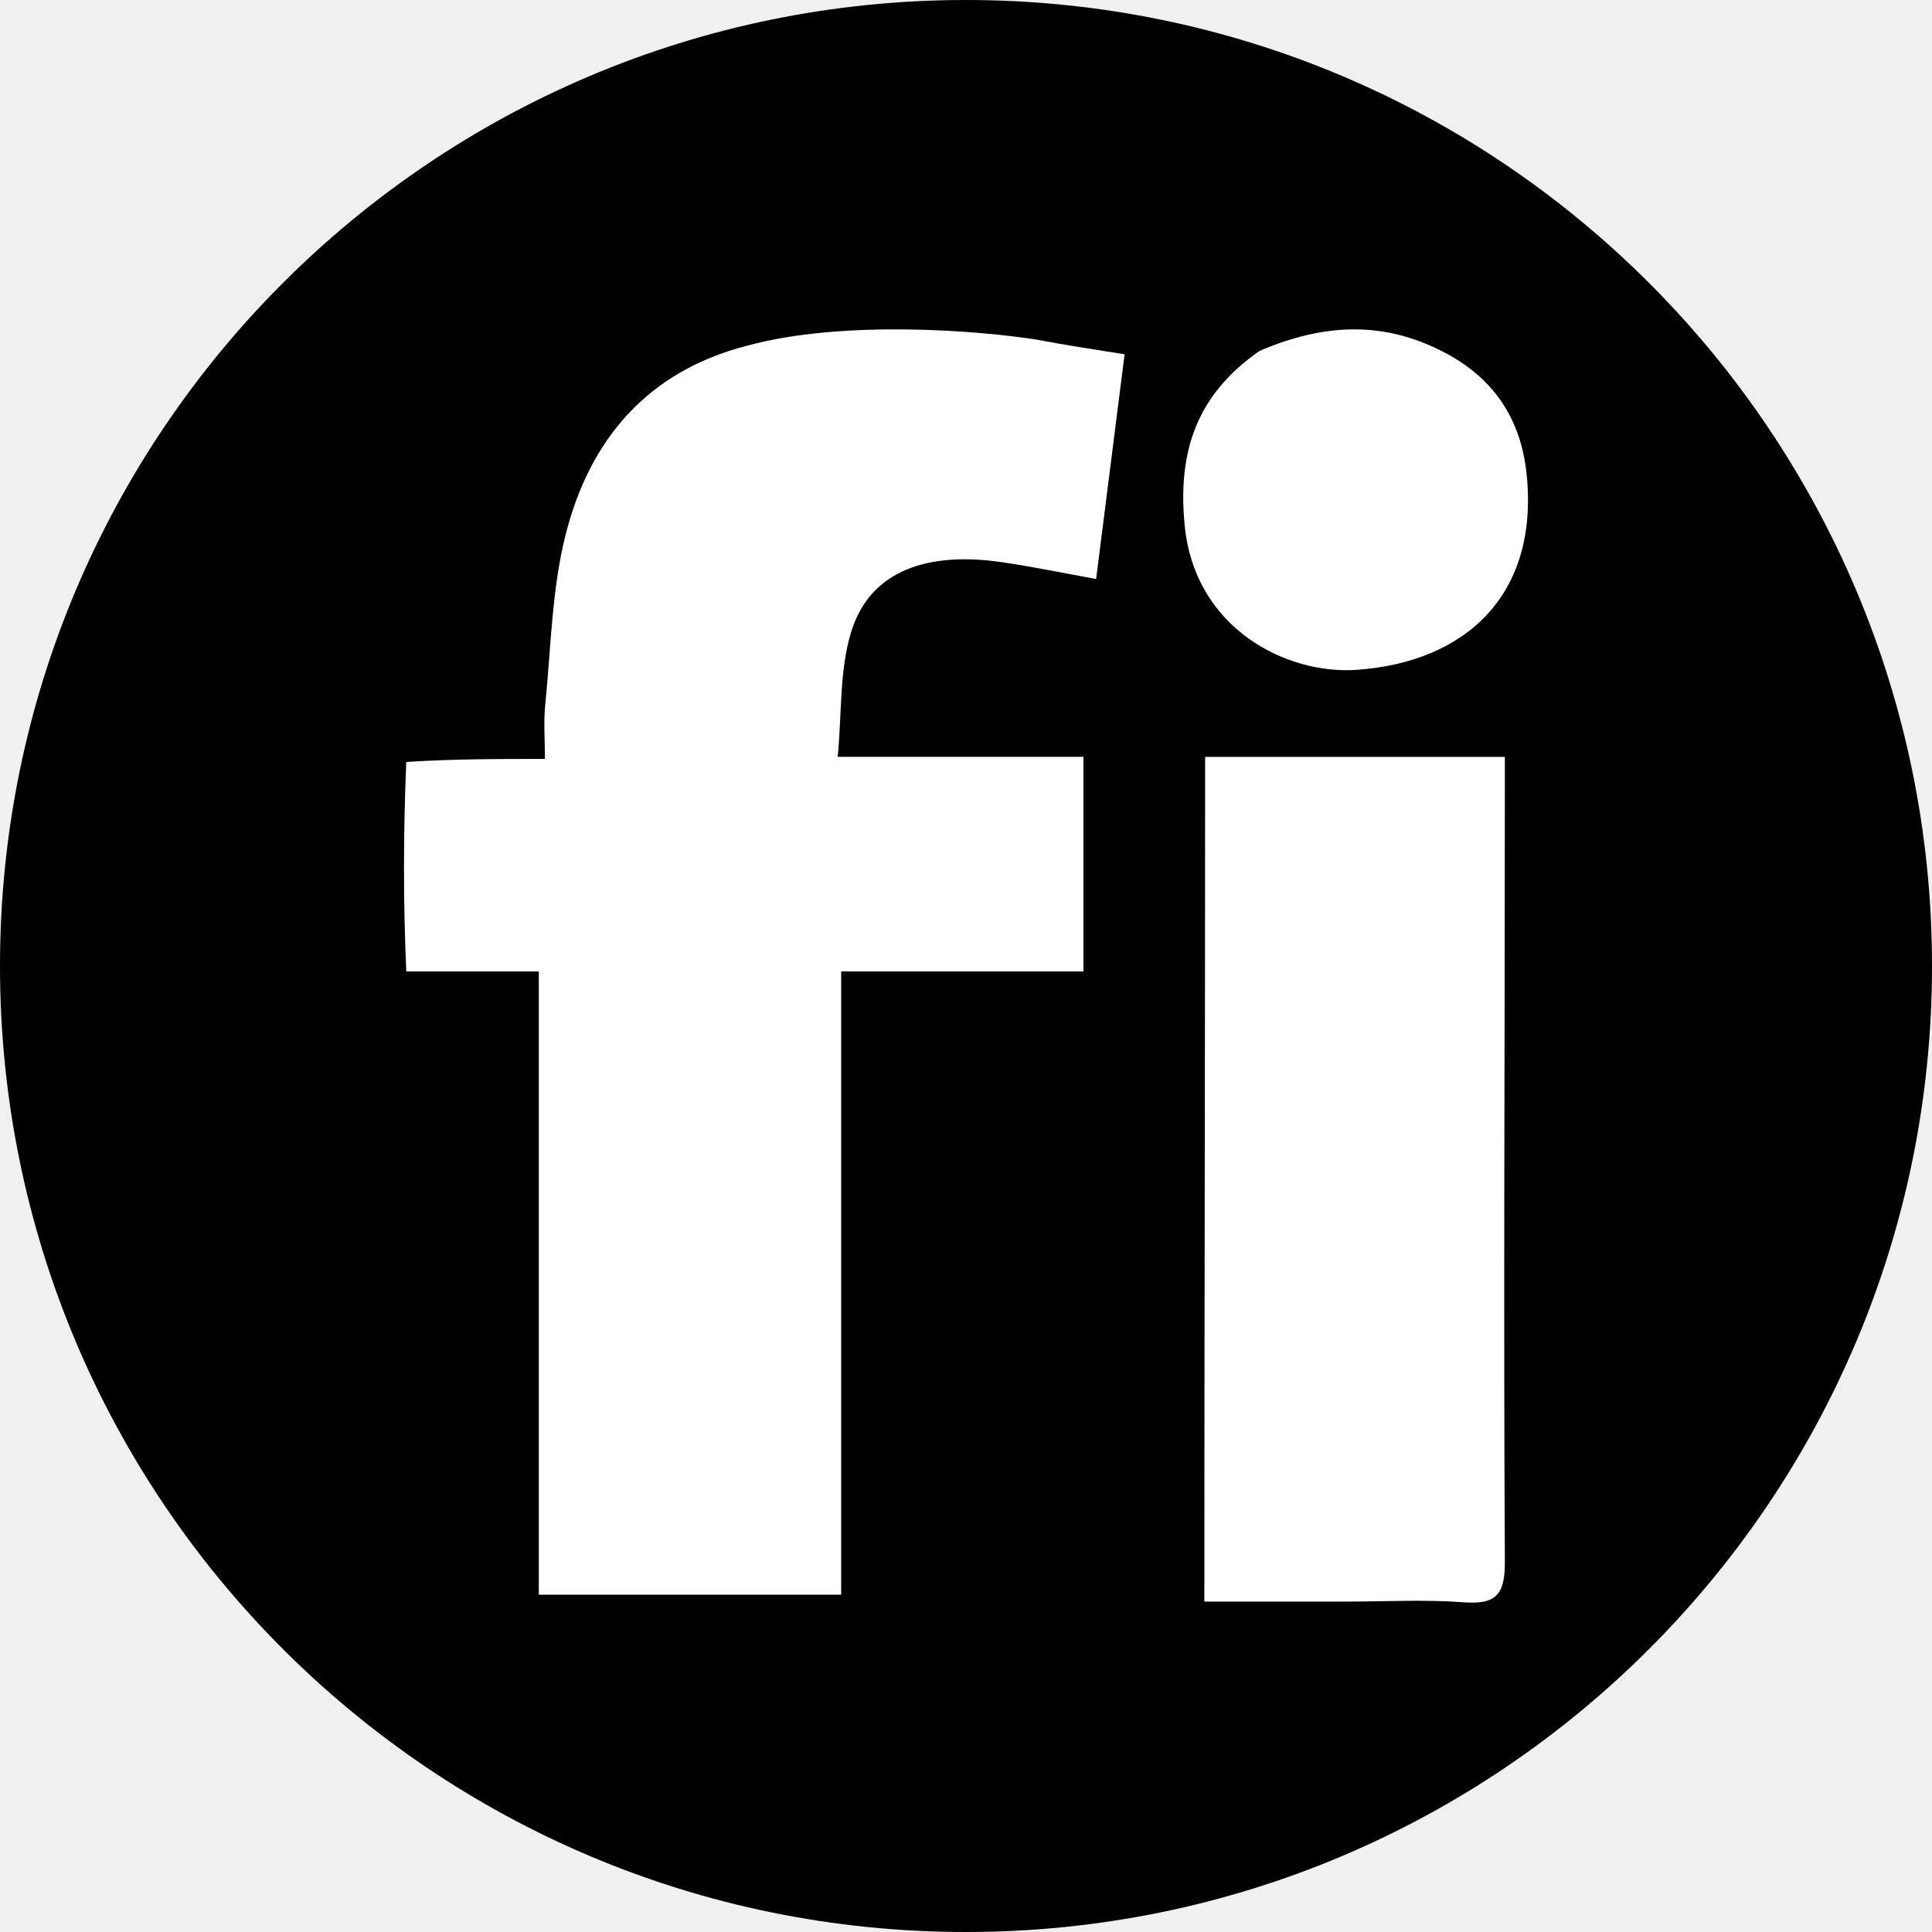
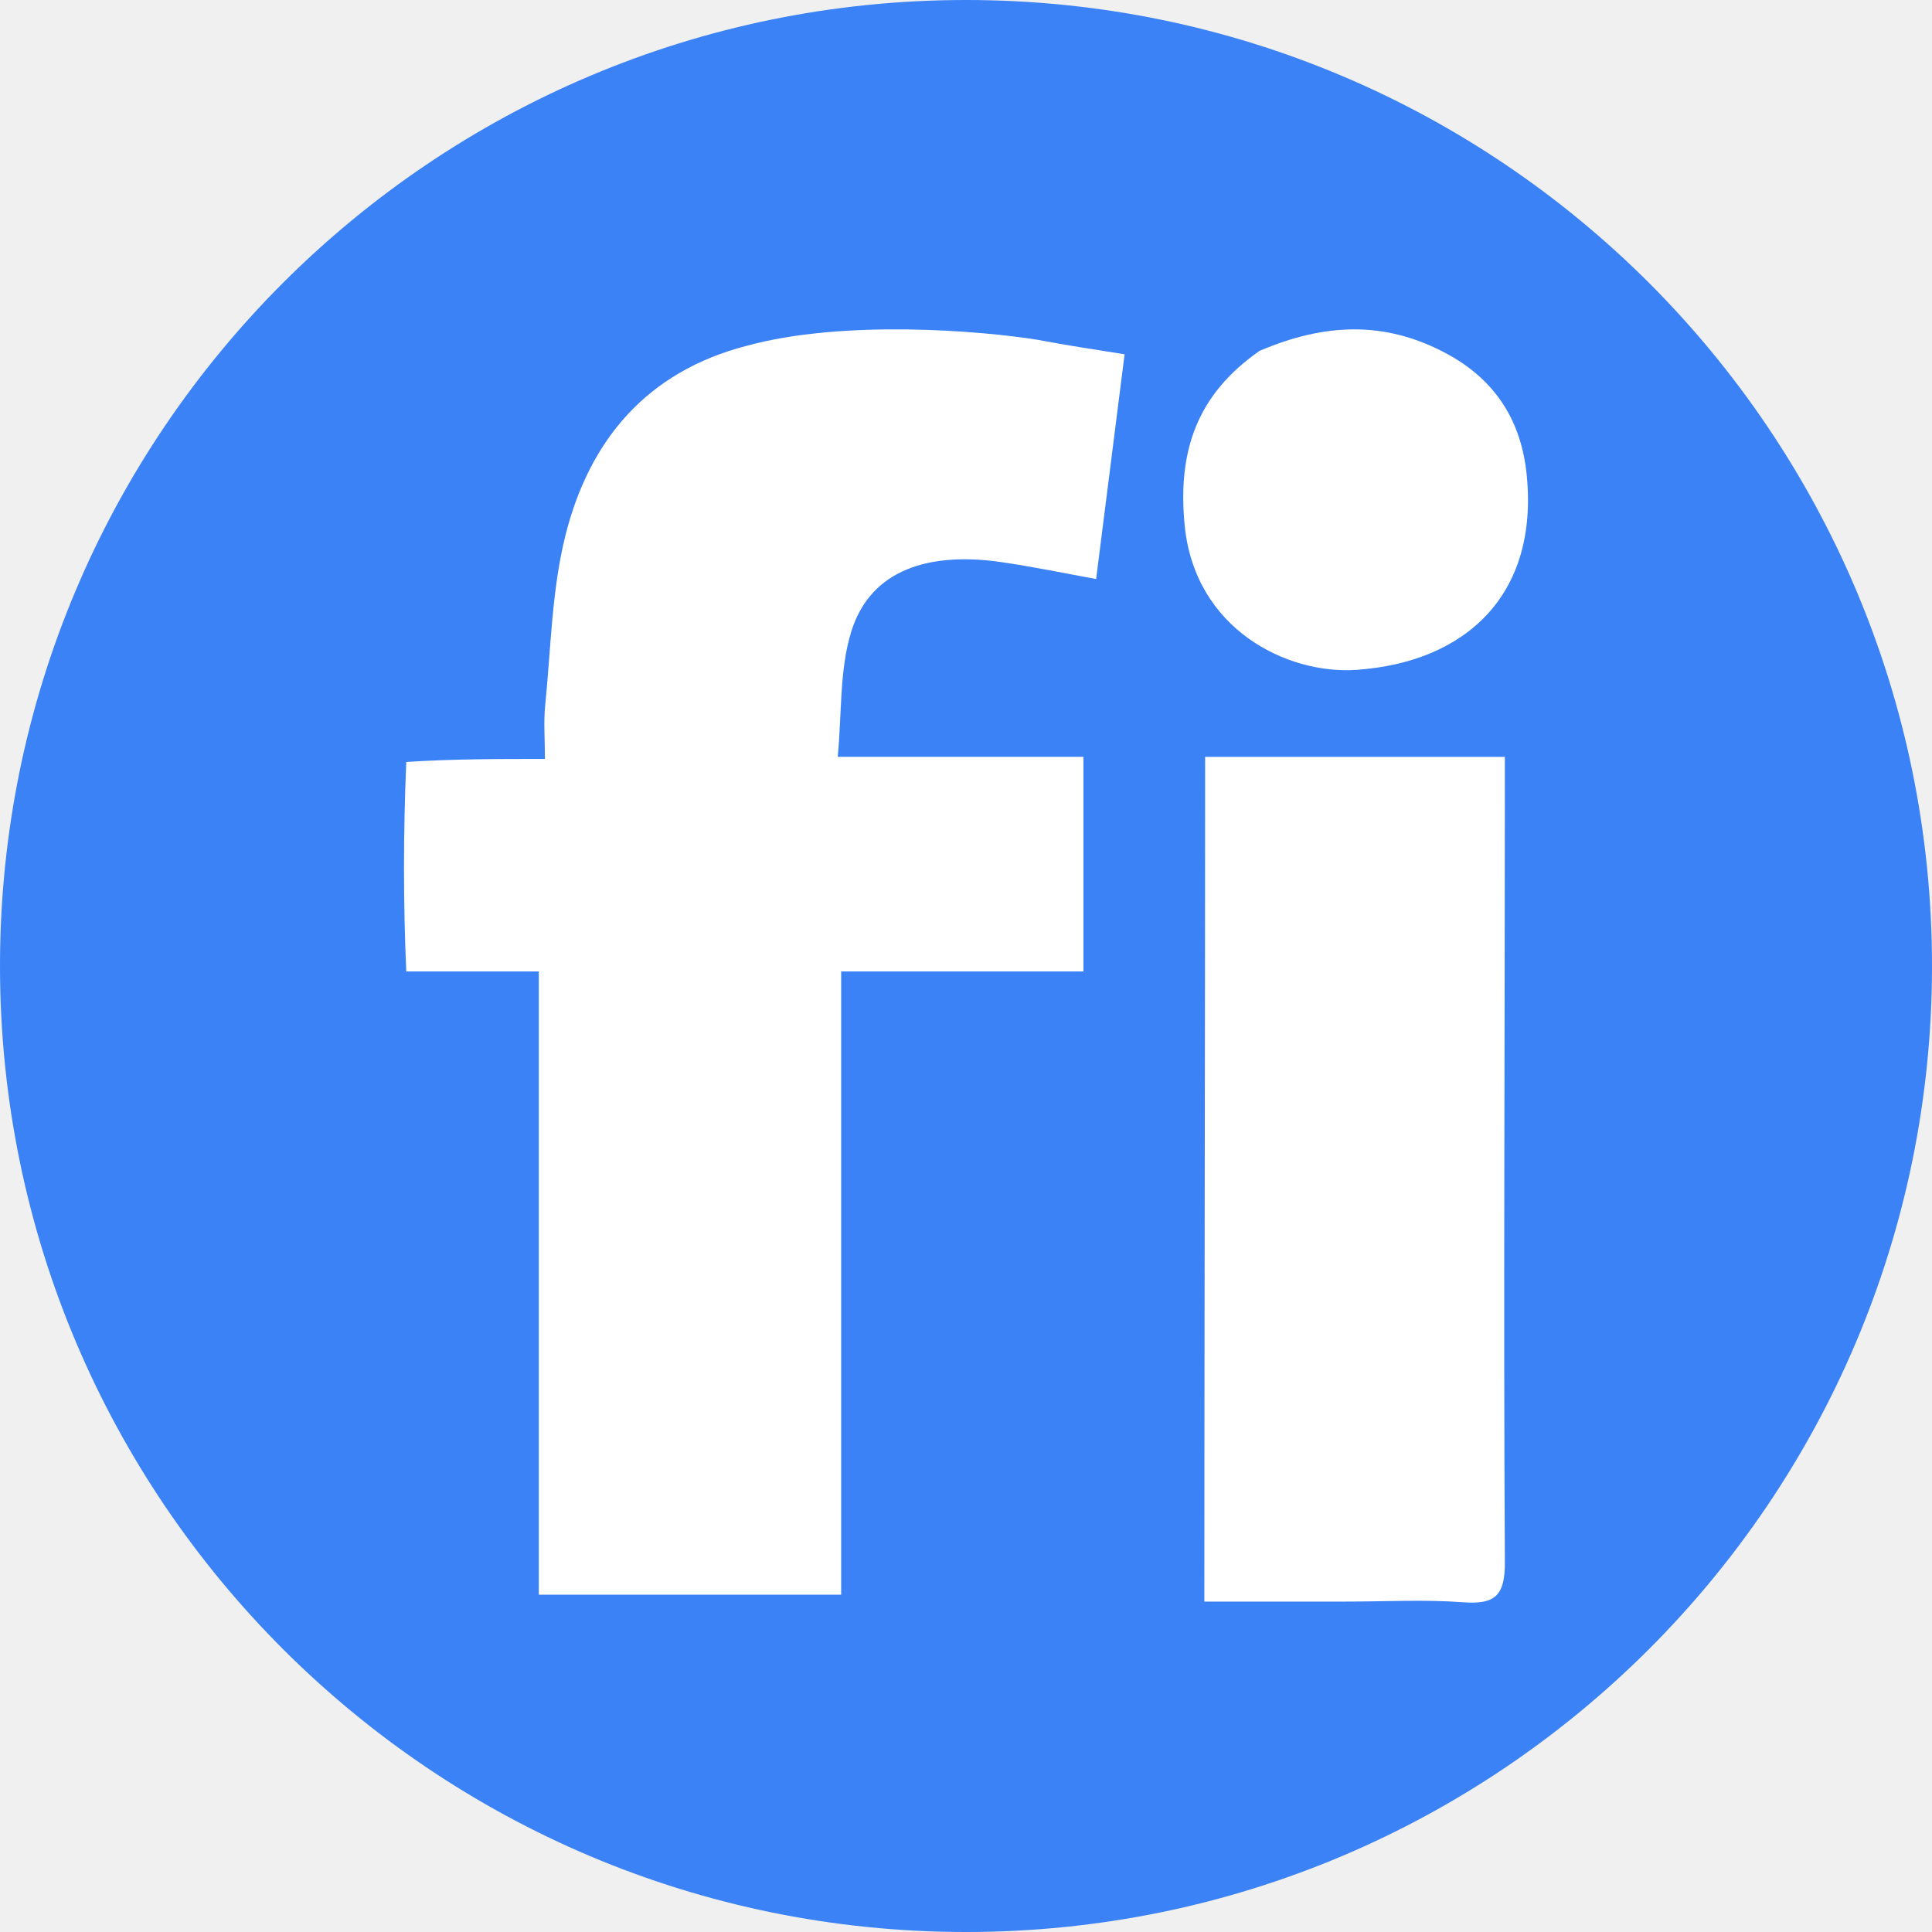
<svg xmlns="http://www.w3.org/2000/svg" width="300" height="300" viewBox="0 0 300 300" fill="none">
-   <rect width="300" height="300" rx="150" fill="black" />
+   <rect width="300" height="300" rx="150" fill="#3b82f6" />
  <path d="M174.627 55.014C169.964 54.263 165.507 53.611 161.089 52.758C152.318 51.354 131.01 49.577 115.946 53.696C100.478 57.687 91.55 68.288 87.827 83.036C85.666 91.592 85.552 100.674 84.657 109.534C84.396 112.129 84.617 114.772 84.617 117.847C77.383 117.847 70.468 117.847 63.085 118.315C62.616 129.471 62.616 140.158 63.085 150.846L83.666 150.846V199.199V247.625H130.616V199.563V150.85H168.236V117.516H130.082C130.737 110.707 130.332 104.03 132.19 98.056C135.237 88.261 144.537 85.685 155.524 87.29C160.507 88.017 165.446 89.05 170.206 89.909L174.627 55.014Z" fill="white" />
  <path d="M208.721 248.694C201.247 248.694 194.273 248.694 187.011 248.694C187.011 206.098 187.132 160.232 187.132 117.53C202.386 117.53 217.782 117.53 233.674 117.53C233.674 118.79 233.674 120.217 233.674 121.644C233.674 160.781 233.452 203.403 233.675 242.539C233.704 247.719 232.207 249.177 227.199 248.8C221.238 248.351 215.216 248.694 208.721 248.694Z" fill="white" />
  <path d="M195.583 54.482C205.604 50.212 214.986 49.701 224.675 54.935C232.421 59.12 236.235 65.595 237.059 73.679C238.964 92.378 227.592 102.816 210.682 104.013C199.83 104.781 185.512 97.673 183.953 81.557C182.84 70.053 185.844 61.278 195.583 54.482Z" fill="white" />
</svg>
